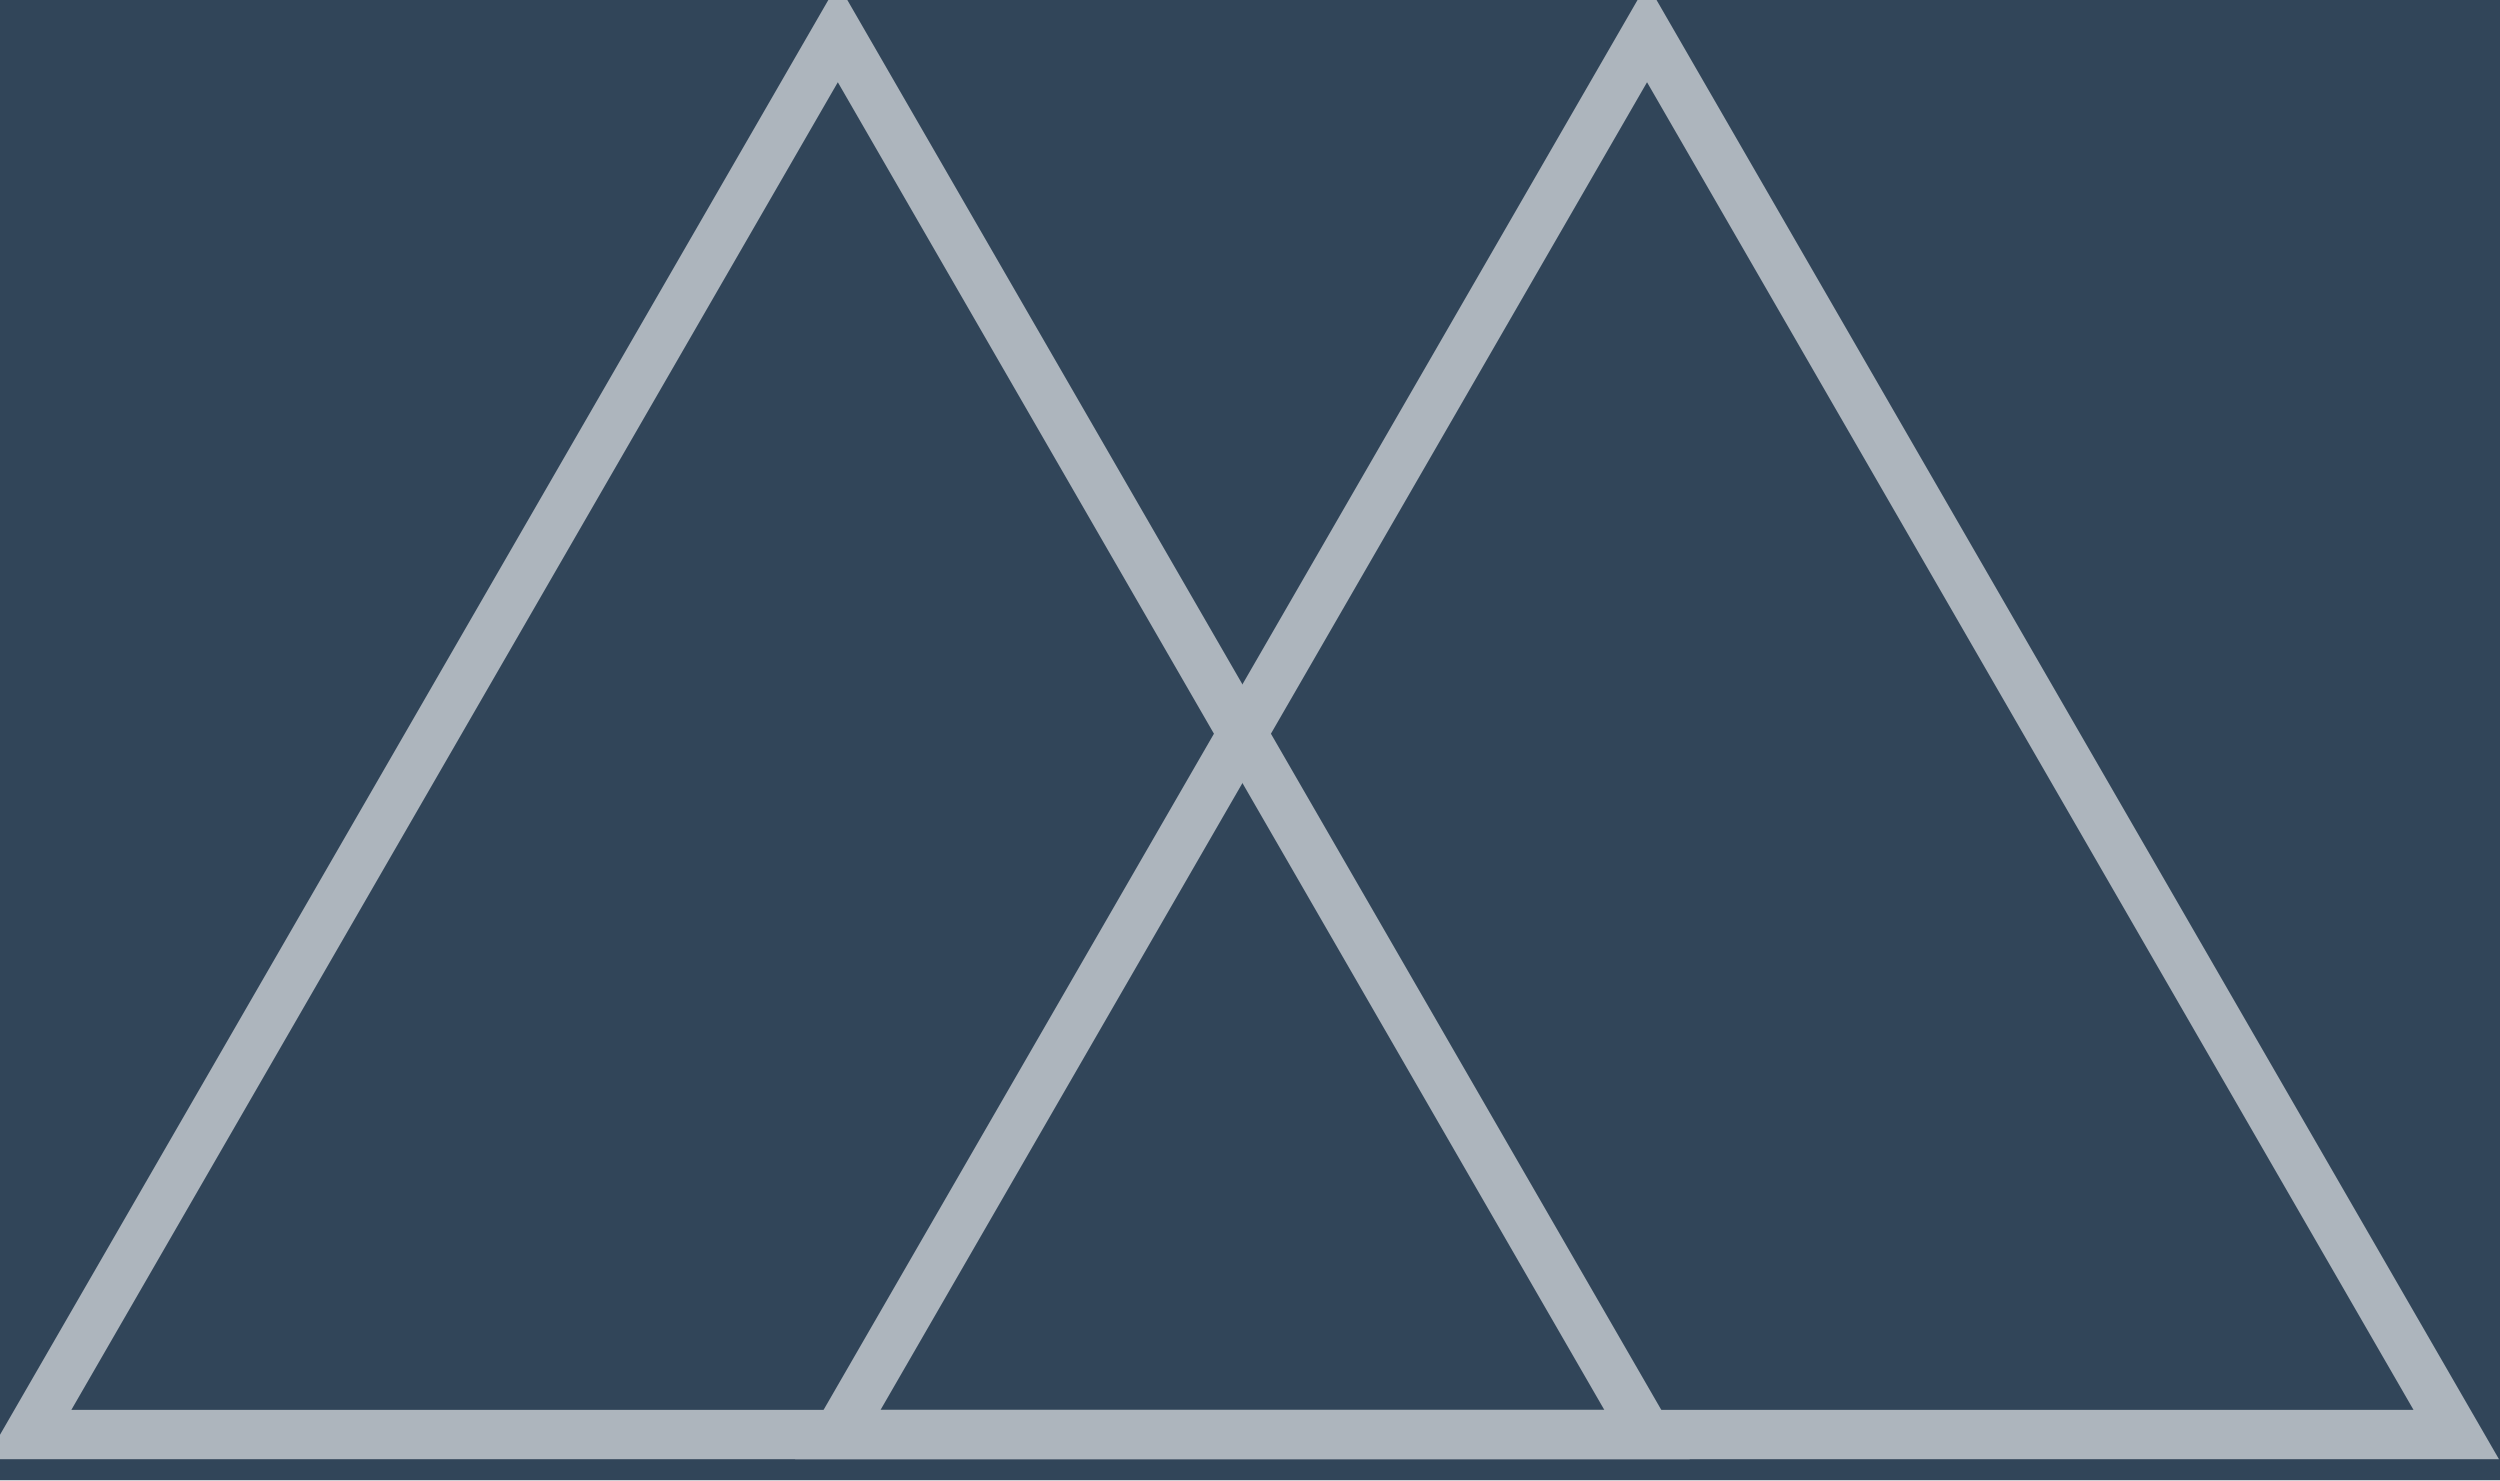
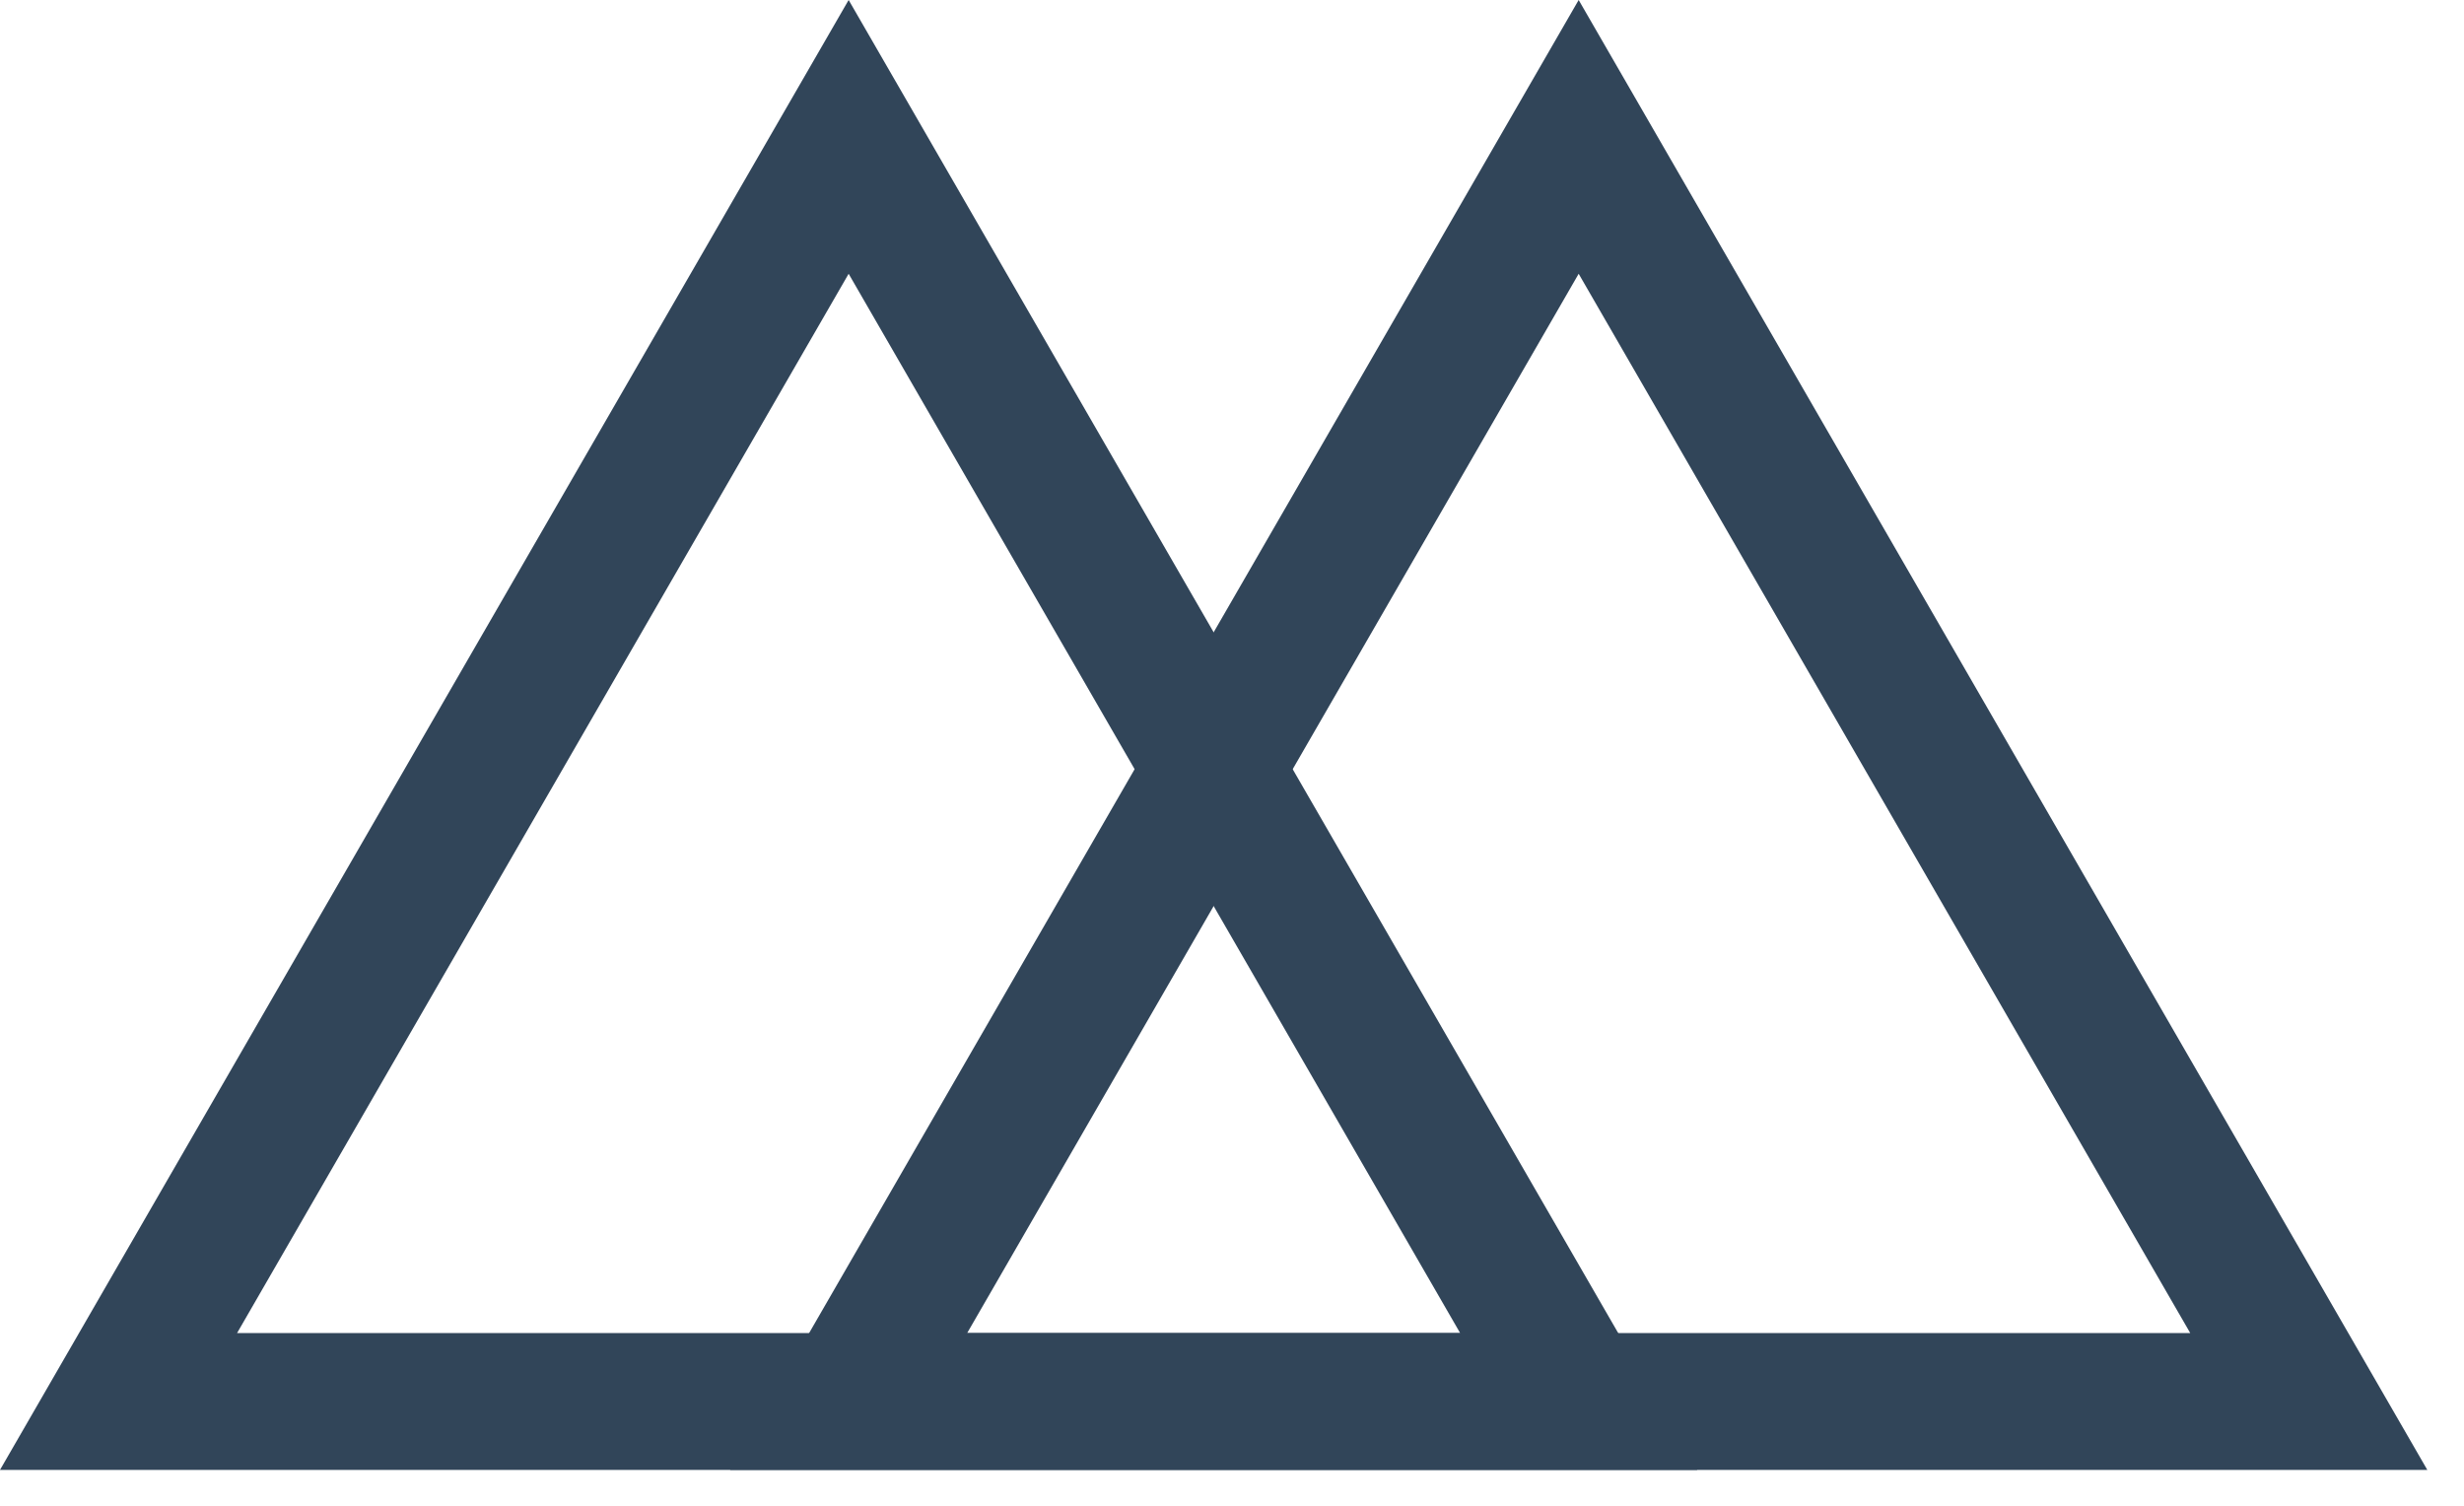
- <svg xmlns="http://www.w3.org/2000/svg" viewBox="0 0 76 45" aria-hidden="true">
-   <rect width="76" height="45" fill="#314559" />
-   <g fill="none" stroke="#adb5bd" stroke-width="1.5" stroke-linejoin="miter">
-     <path d="M25.47 1 L0.87 43.61 h49.2 Z" />
-     <path d="M50.07 1 L25.47 43.61 h49.2 Z" />
-   </g>
+ <svg xmlns="http://www.w3.org/2000/svg" width="36" height="22" viewBox="0 0 36 22" fill="none">
+   <path d="M12.399 2L1.732 20.476H23.065L12.399 2Z" stroke="#314559" stroke-width="2" stroke-miterlimit="10" />
+   <path d="M23.065 2L12.399 20.476H33.732L23.065 2Z" stroke="#314559" stroke-width="2" stroke-miterlimit="10" />
</svg>
